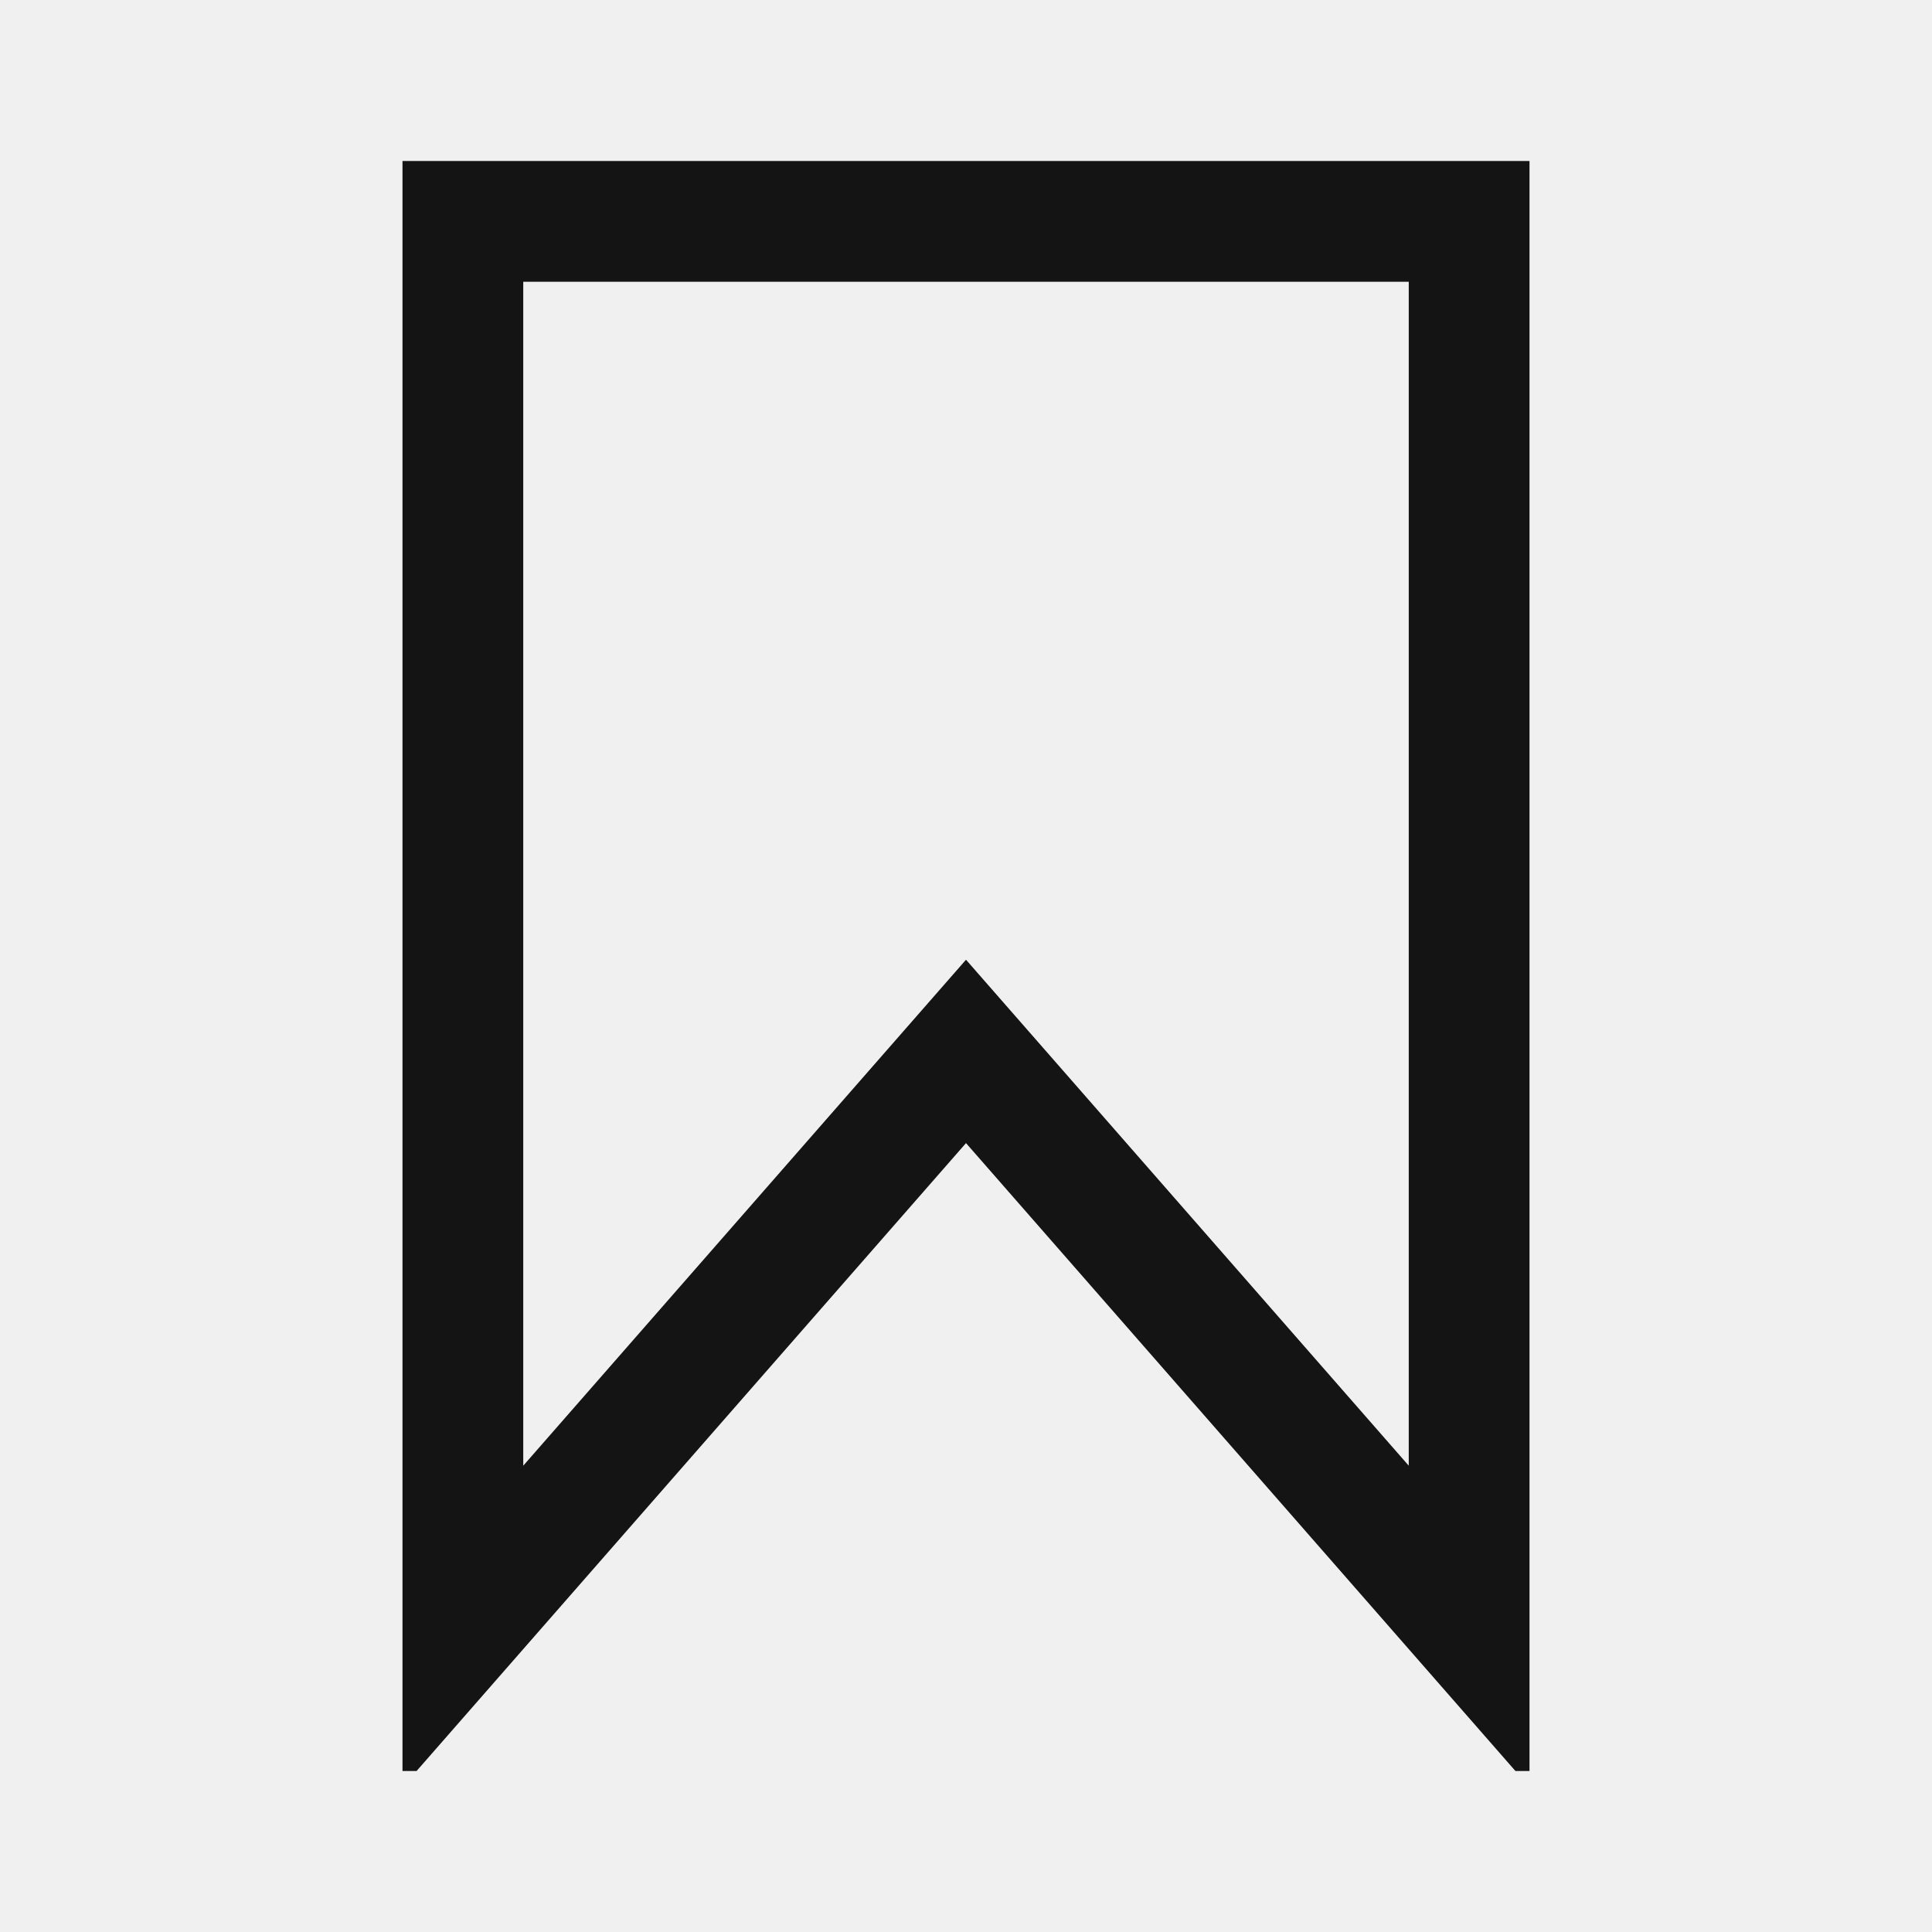
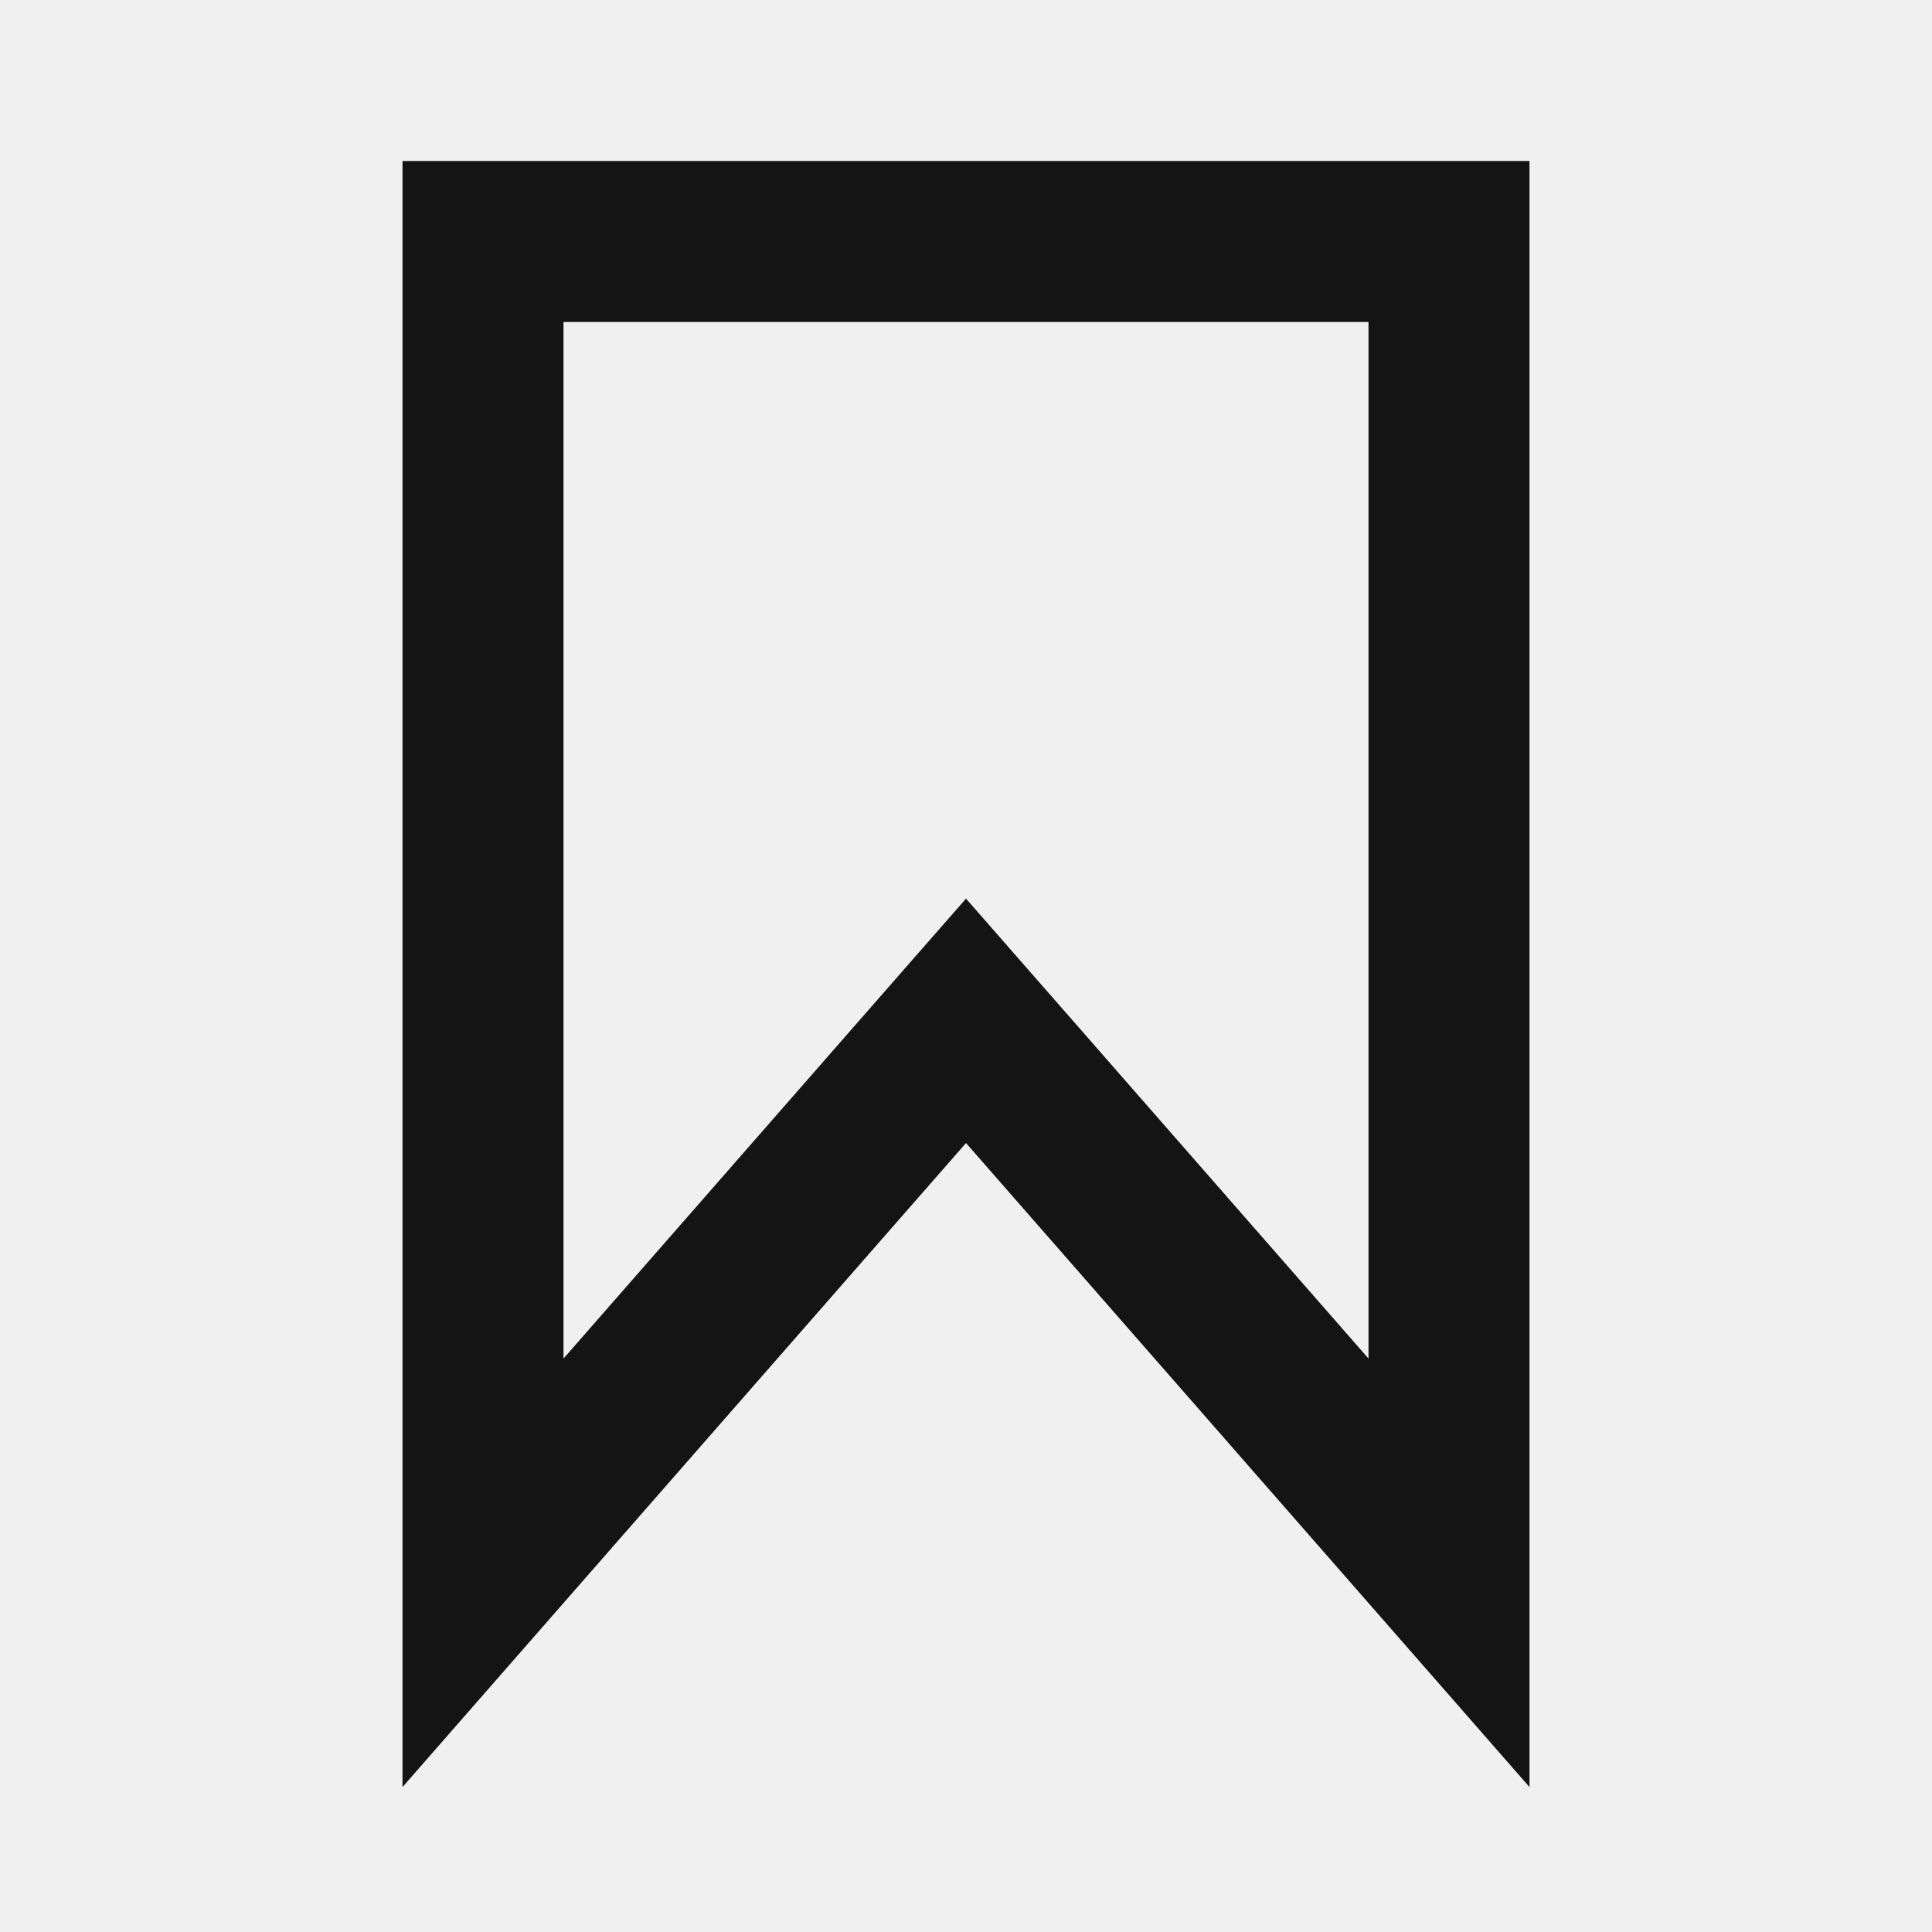
<svg xmlns="http://www.w3.org/2000/svg" width="24" height="24" viewBox="0 0 24 24" fill="none">
-   <mask id="path-1-inside-1_209_57462" fill="white">
-     <path fill-rule="evenodd" clip-rule="evenodd" d="M19 2H5V22H5.175L12 14.2L18.825 22H19V2Z" />
-   </mask>
-   <path d="M5 2V0.5H3.5V2H5ZM19 2H20.5V0.5H19V2ZM5 22H3.5V23.5H5V22ZM5.175 22V23.5H5.856L6.304 22.988L5.175 22ZM12 14.2L13.129 13.212L12 11.922L10.871 13.212L12 14.2ZM18.825 22L17.696 22.988L18.144 23.5H18.825V22ZM19 22V23.5H20.5V22H19ZM5 3.5H19V0.5H5V3.5ZM6.5 22V2H3.5V22H6.5ZM5.175 20.5H5V23.5H5.175V20.5ZM10.871 13.212L4.046 21.012L6.304 22.988L13.129 15.188L10.871 13.212ZM19.954 21.012L13.129 13.212L10.871 15.188L17.696 22.988L19.954 21.012ZM19 20.5H18.825V23.5H19V20.5ZM17.5 2V22H20.5V2H17.5Z" fill="#141414" mask="url(#path-1-inside-1_209_57462)" />
+   <path d="M11.247 13.541L6 19.538V3H18V19.538L12.753 13.541L12 12.681L11.247 13.541Z" stroke="#141414" stroke-width="2" />
</svg>
